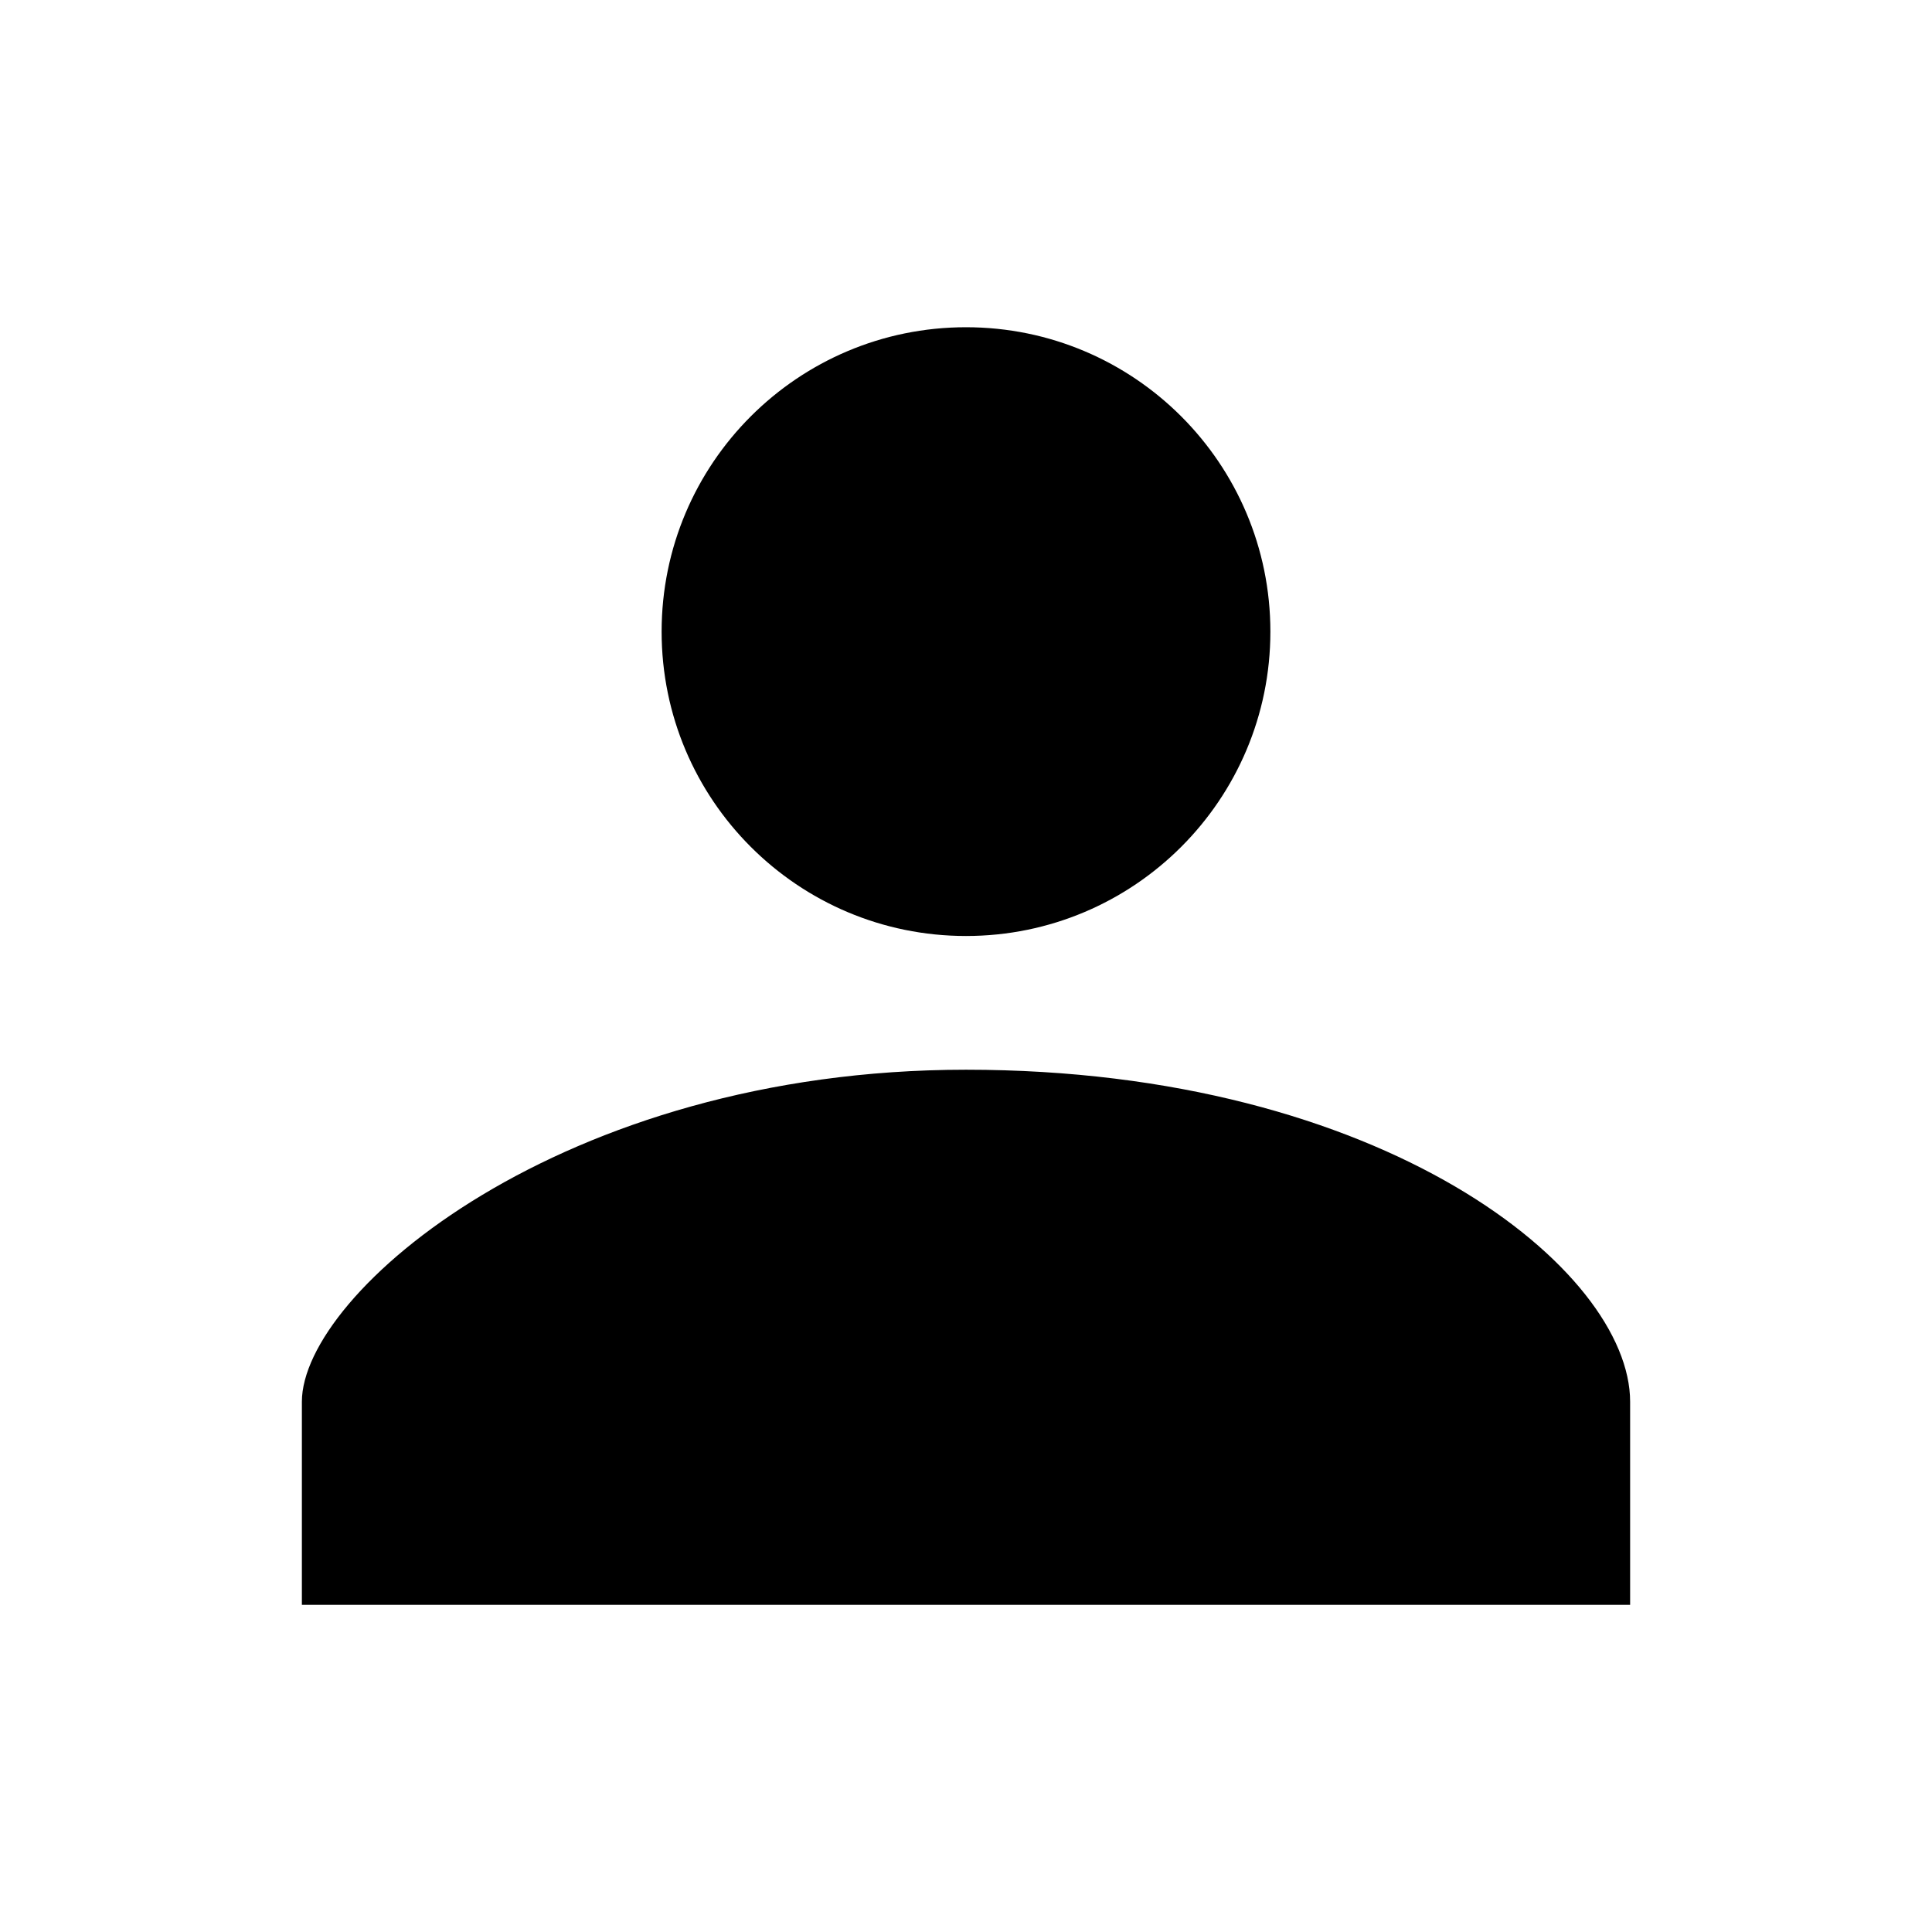
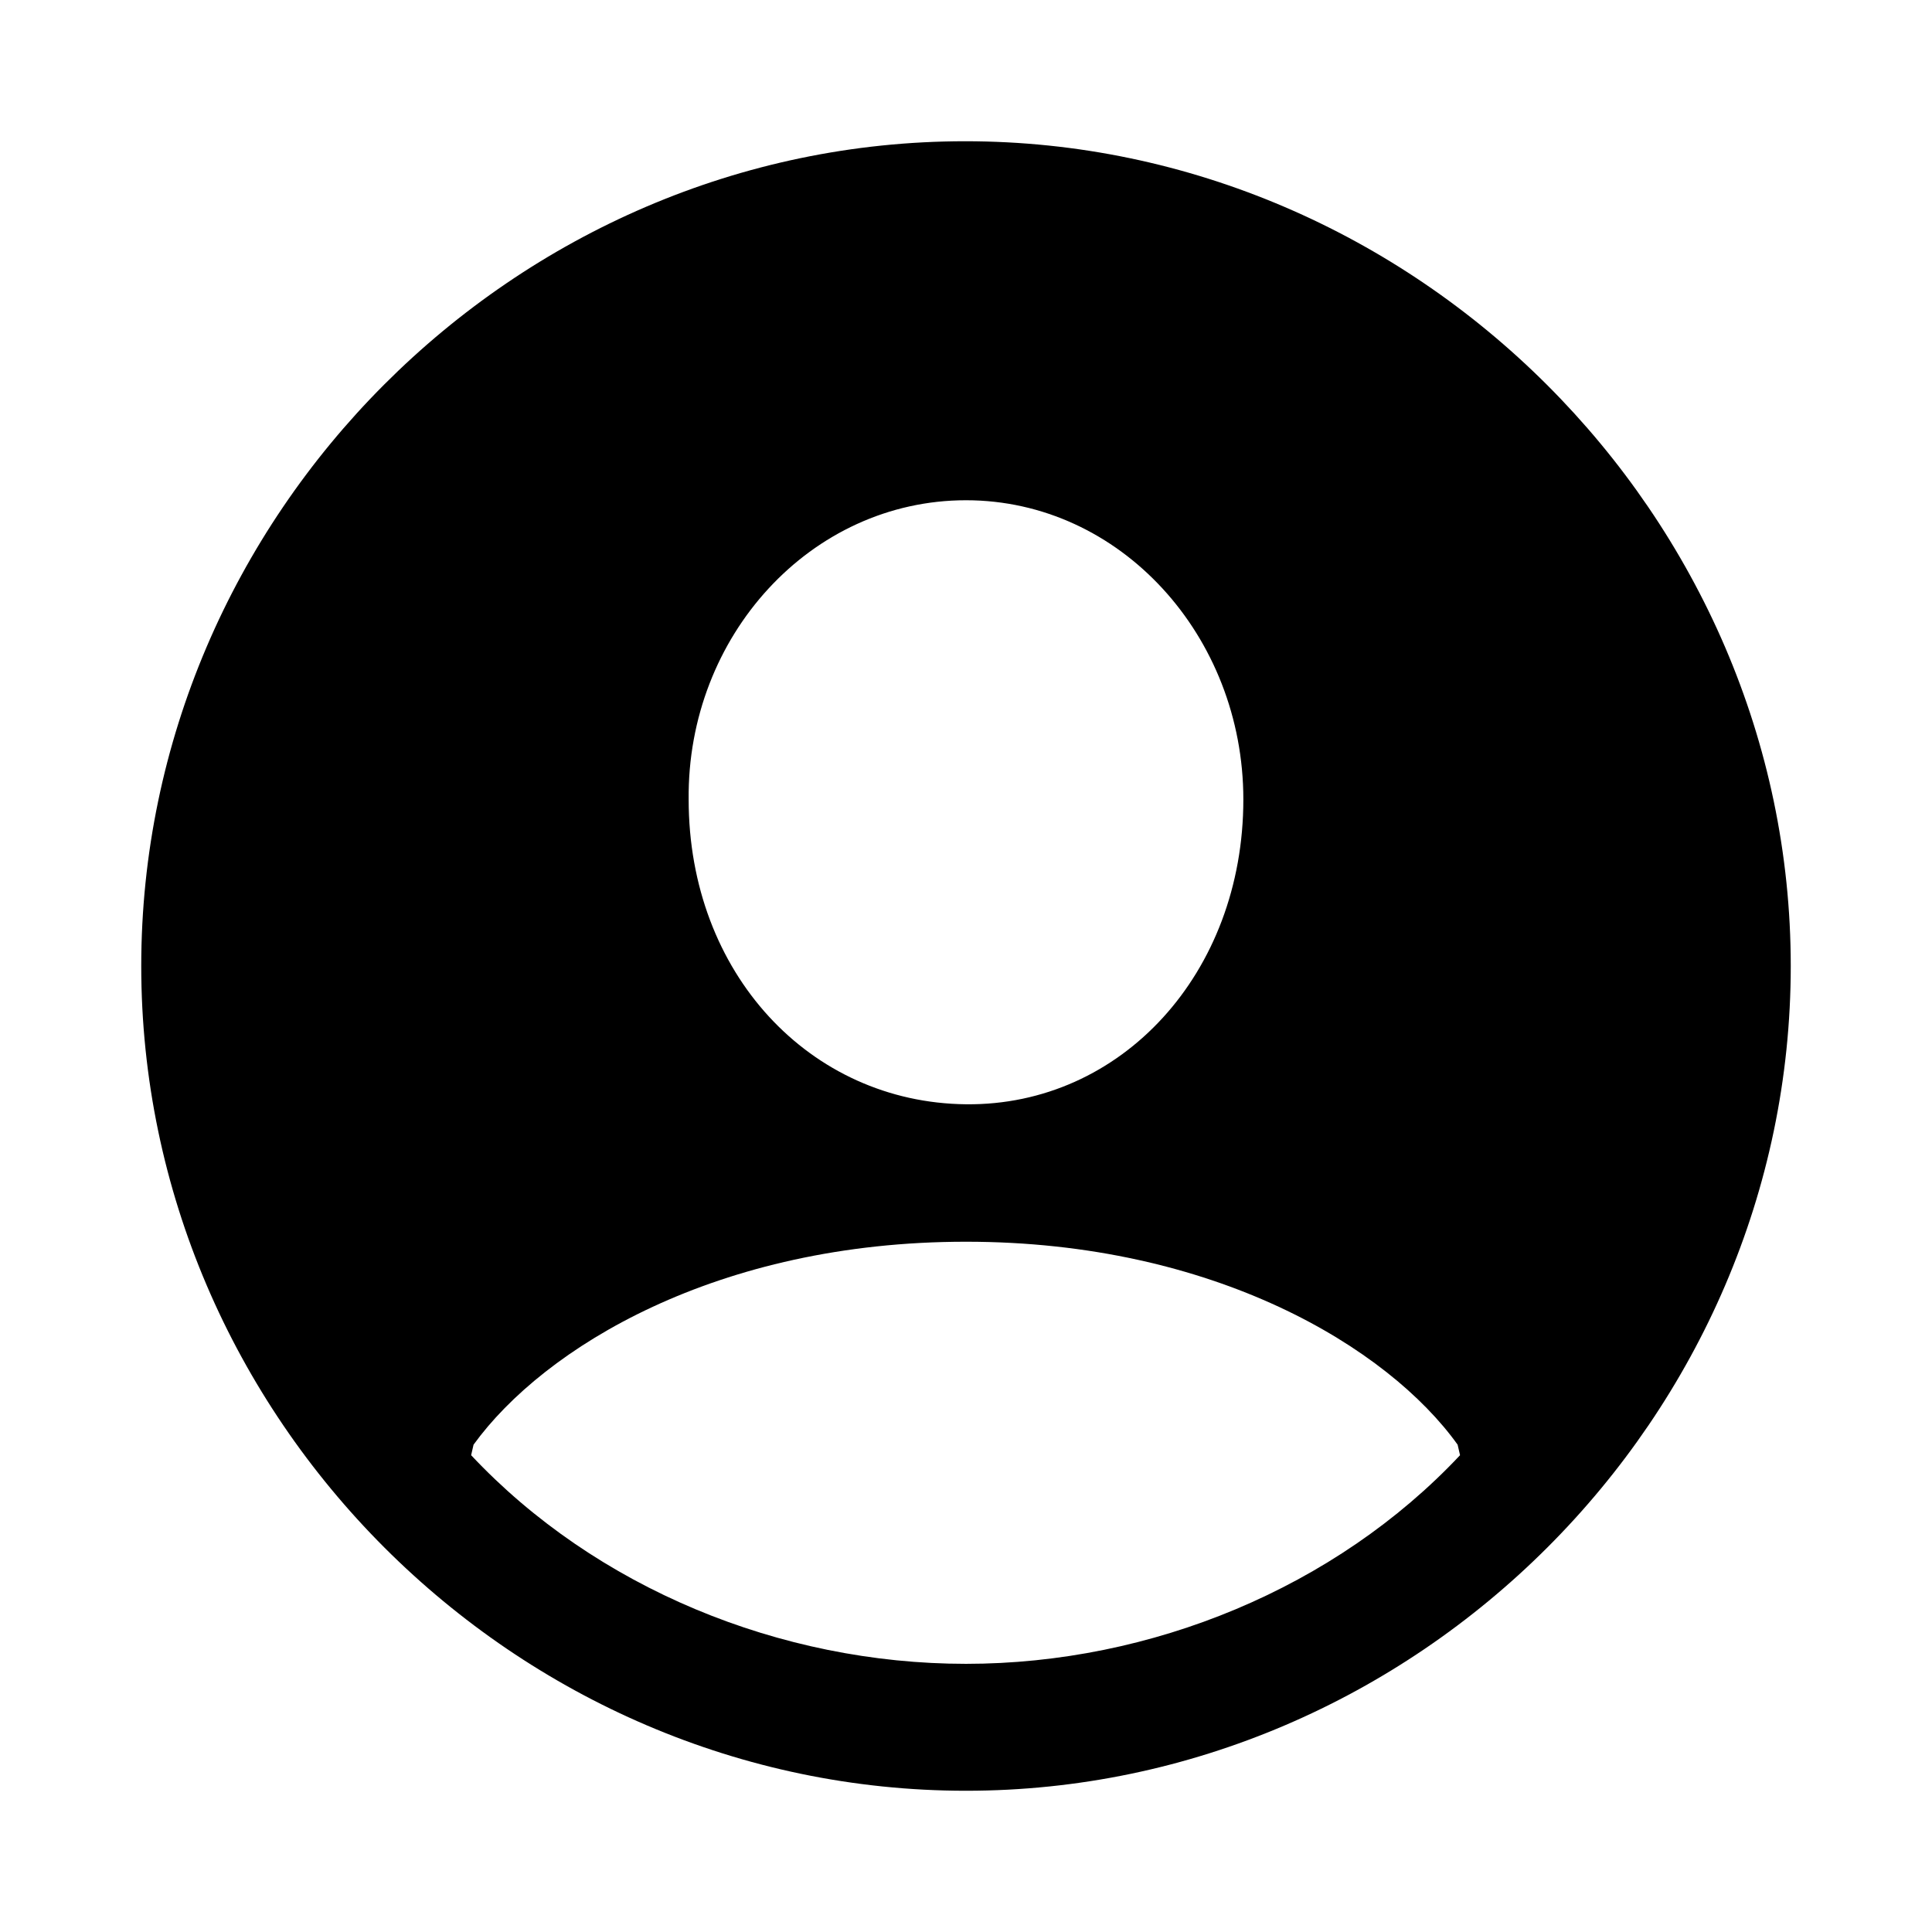
- <svg xmlns="http://www.w3.org/2000/svg" fill="#000000" width="800px" height="800px" viewBox="0 0 32 32">
-   <path d="M16 15.503A5.041 5.041 0 1 0 16 5.42a5.041 5.041 0 0 0 0 10.083zm0 2.215c-6.703 0-11 3.699-11 5.5v3.363h22v-3.363c0-2.178-4.068-5.5-11-5.5z" />
+ <svg xmlns="http://www.w3.org/2000/svg" fill="#000000" width="56" height="56" viewBox="0 0 56 56">
+   <path d="M 28 51.906 C 41.055 51.906 51.906 41.078 51.906 28 C 51.906 14.945 41.031 4.094 27.977 4.094 C 14.898 4.094 4.094 14.945 4.094 28 C 4.094 41.078 14.922 51.906 28 51.906 Z M 28 14.5 C 32.477 14.5 36.039 18.438 36.039 23.172 C 36.039 28.211 32.5 32.055 28 32.008 C 23.477 31.961 19.961 28.211 19.961 23.172 C 19.914 18.438 23.5 14.5 28 14.5 Z M 42.25 41.875 L 42.32 42.18 C 38.711 46.023 33.367 48.227 28 48.227 C 22.609 48.227 17.265 46.023 13.656 42.18 L 13.726 41.875 C 15.765 39.062 20.781 35.992 28 35.992 C 35.195 35.992 40.234 39.062 42.25 41.875 Z" />
</svg>
